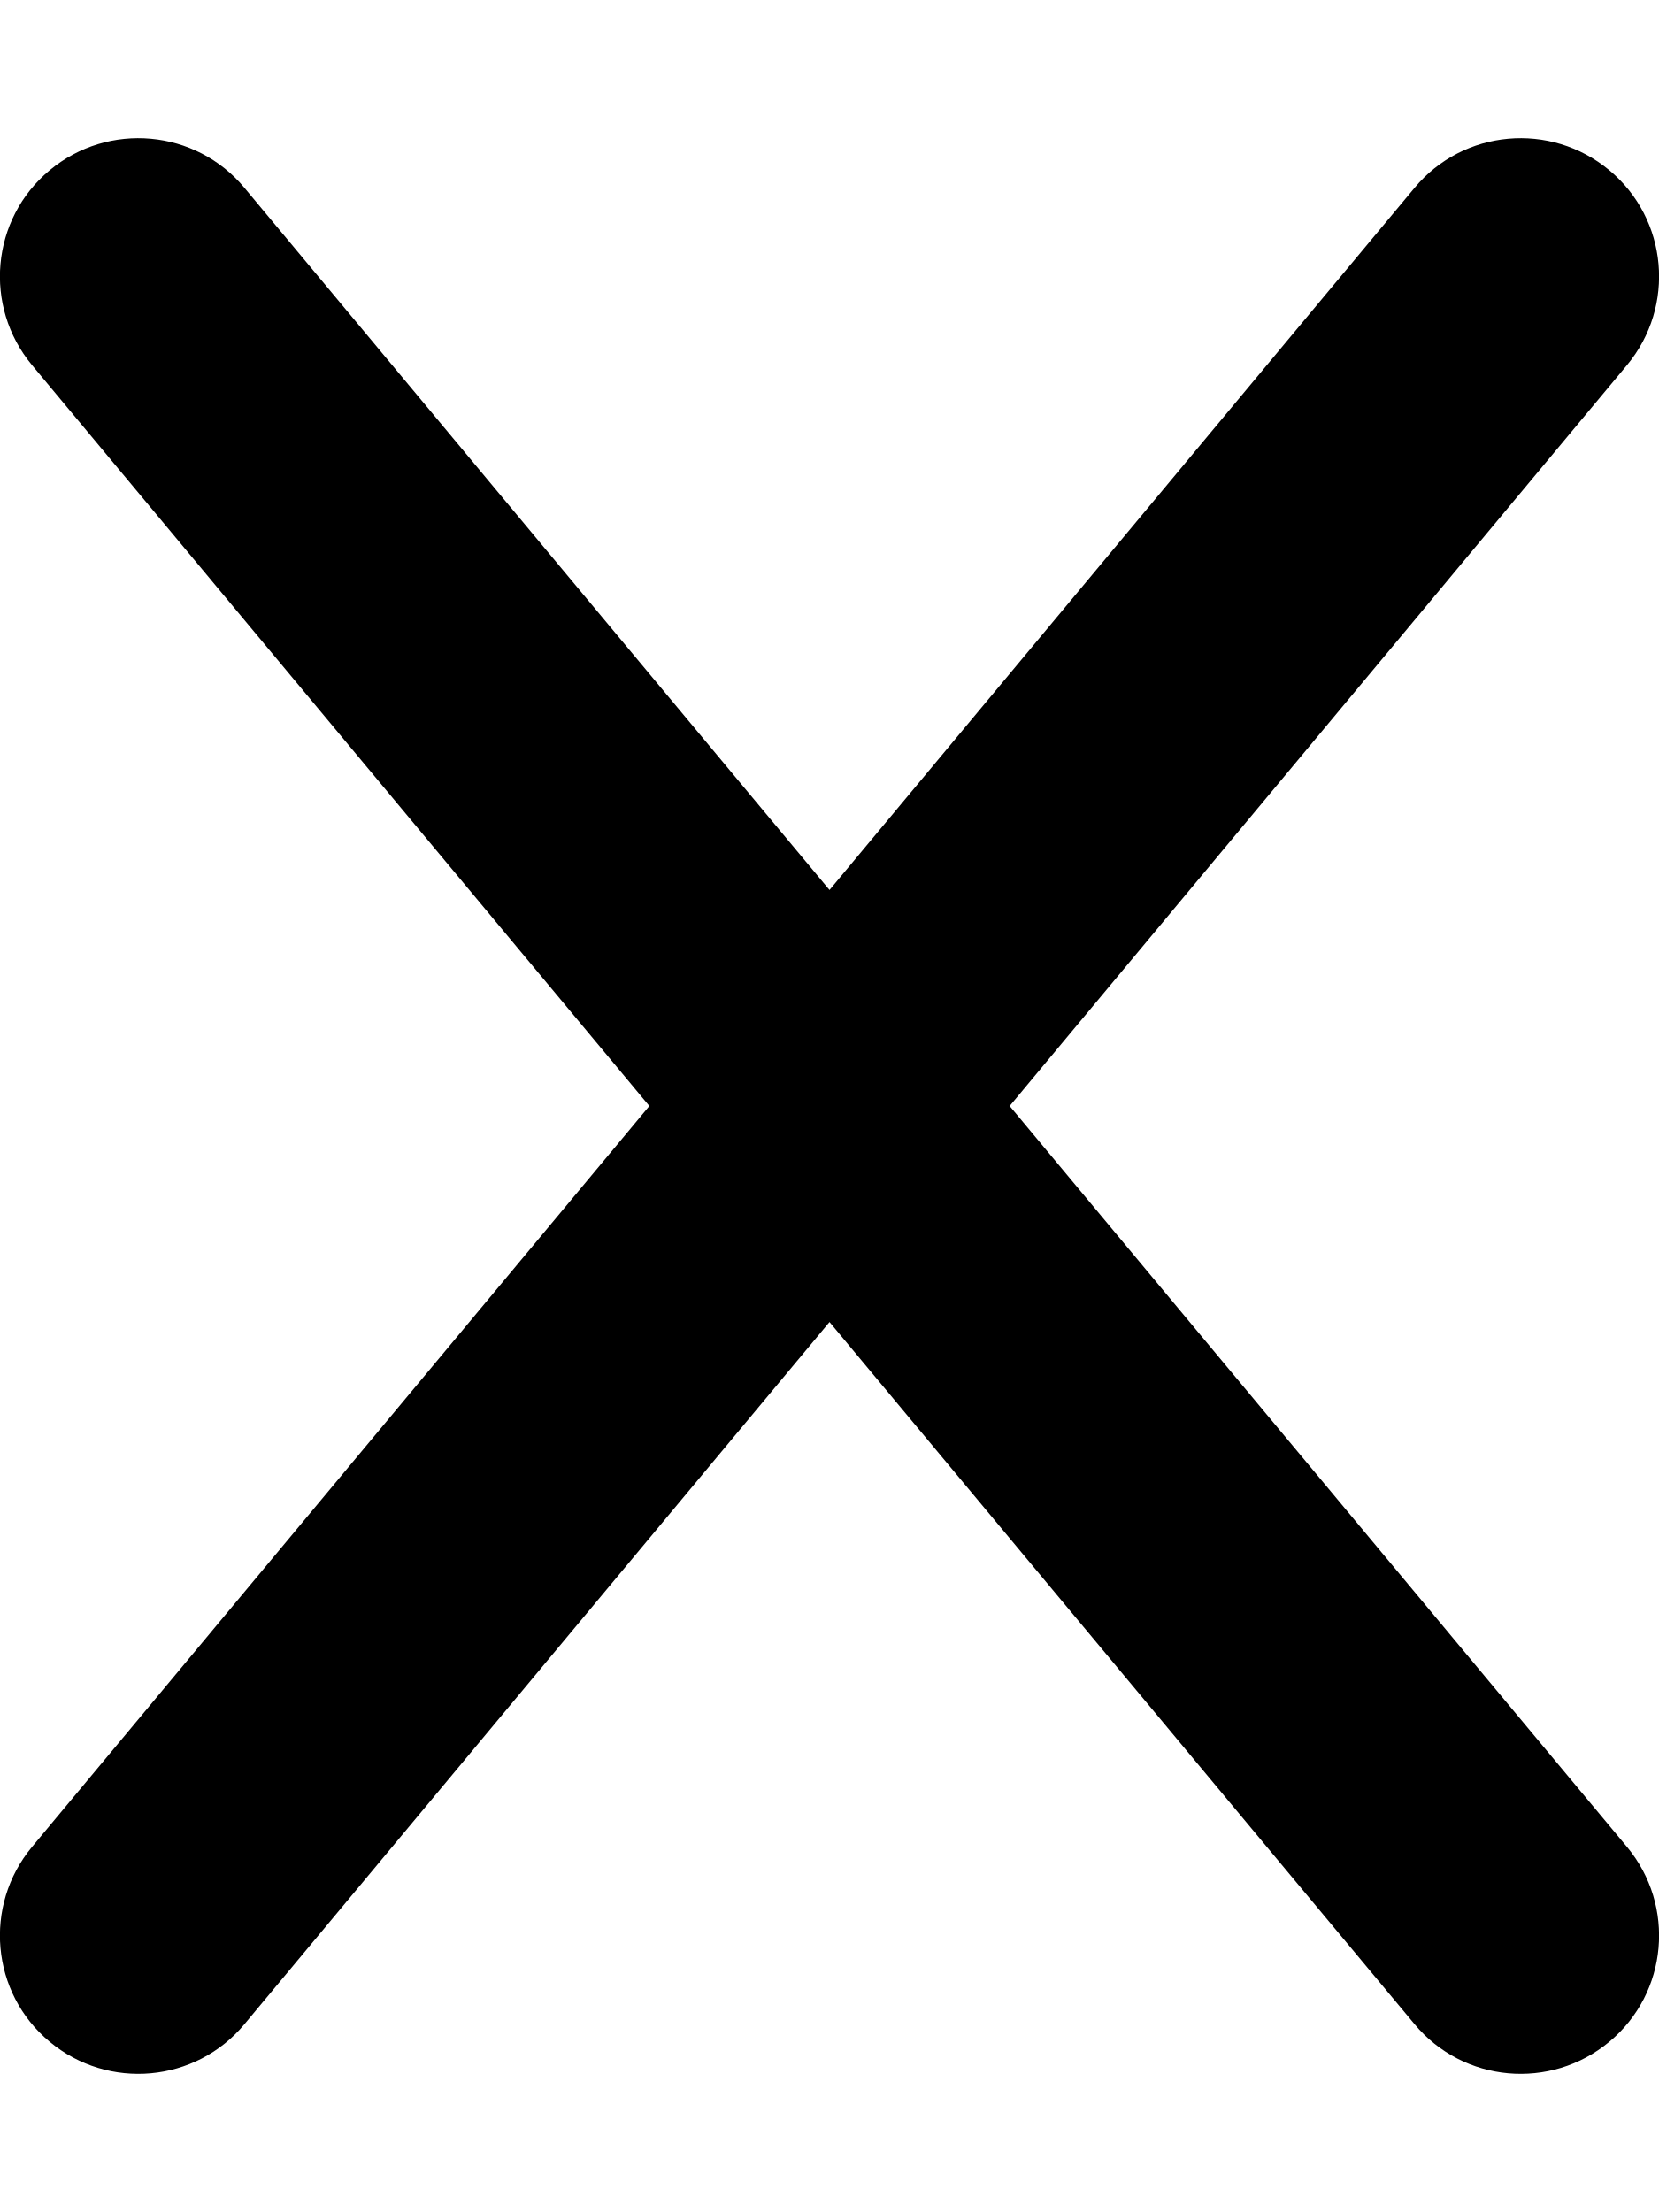
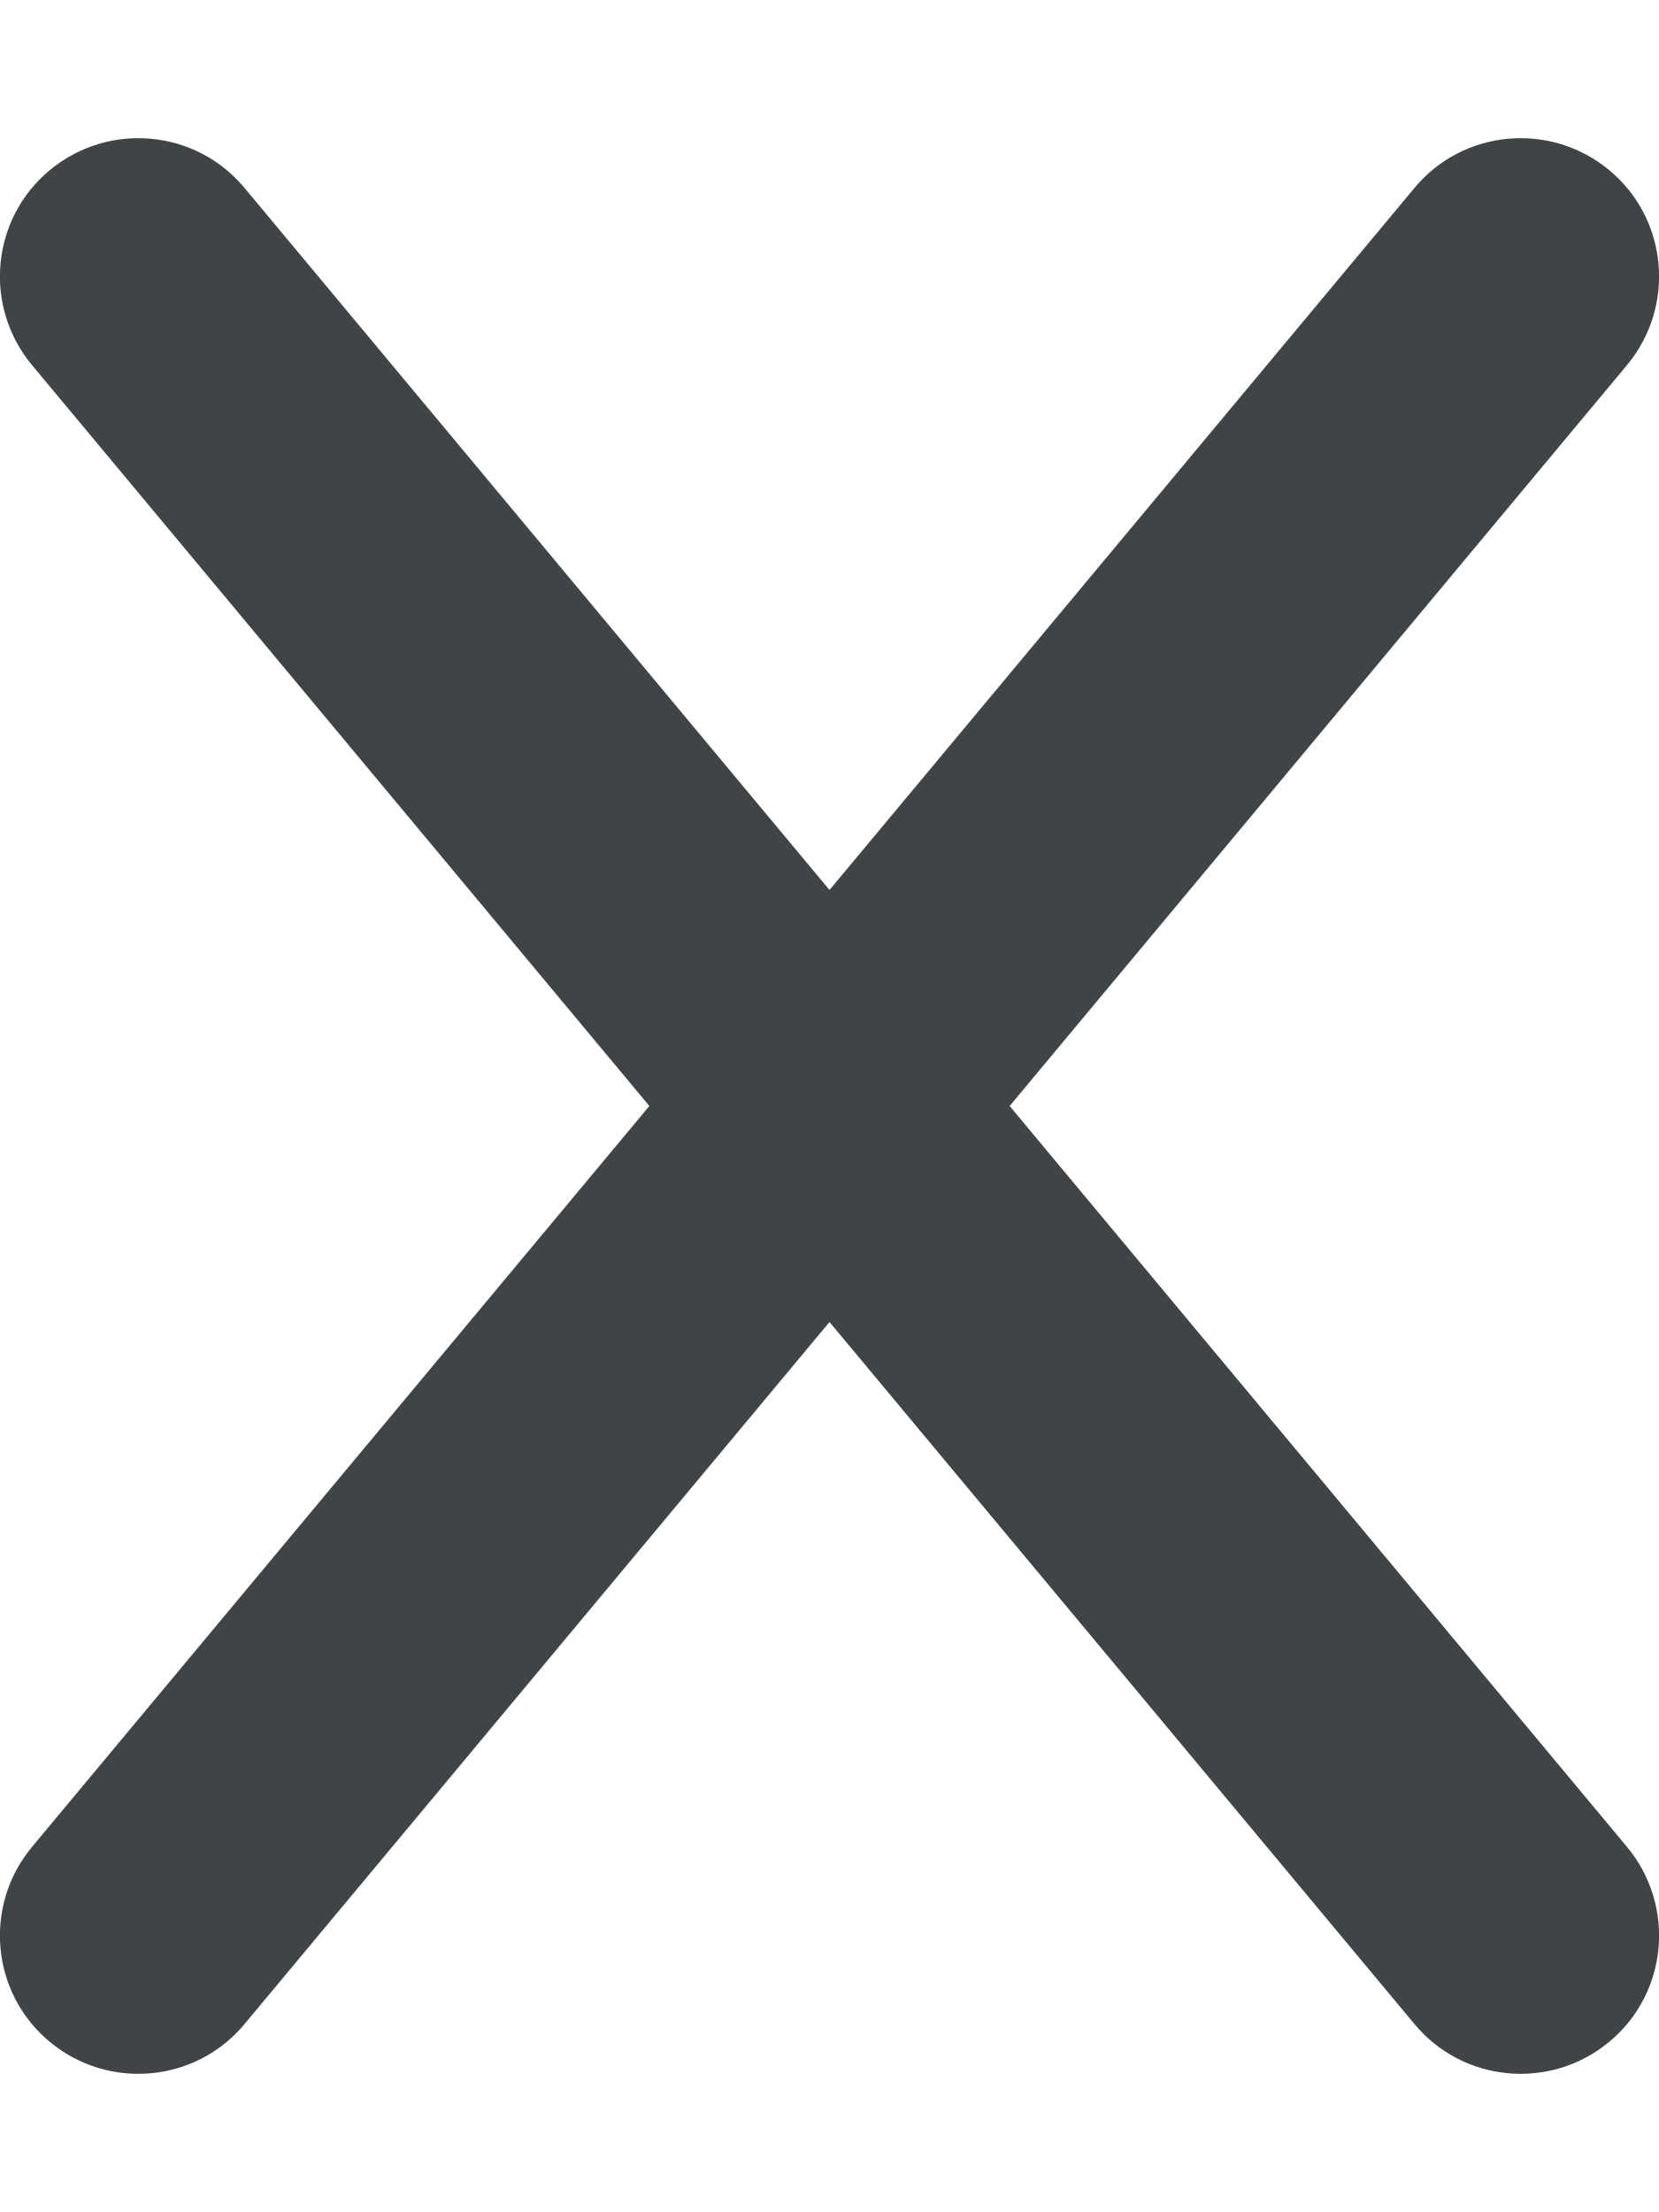
<svg xmlns="http://www.w3.org/2000/svg" viewBox="0 0 384 512">
-   <path d="M376.6 84.5c11.3-13.6 9.5-33.8-4.1-45.1s-33.8-9.5-45.1 4.1L192 206 56.6 43.5C45.3 29.9 25.1 28.1 11.5 39.4S-3.9 70.9 7.4 84.5L150.3 256 7.4 427.5c-11.3 13.6-9.5 33.8 4.1 45.1s33.8 9.5 45.1-4.1L192 306 327.4 468.5c11.3 13.6 31.5 15.4 45.1 4.1s15.4-31.5 4.1-45.1L233.7 256 376.6 84.5z" />
+   <path fill="#3f4547" d="M376.6 84.5c11.3-13.6 9.5-33.8-4.1-45.1s-33.8-9.5-45.1 4.1L192 206 56.6 43.5C45.3 29.9 25.1 28.1 11.5 39.4S-3.9 70.9 7.4 84.5L150.3 256 7.4 427.5c-11.3 13.6-9.5 33.8 4.1 45.1s33.8 9.5 45.1-4.1L192 306 327.4 468.5c11.3 13.6 31.5 15.4 45.1 4.1s15.4-31.5 4.1-45.1L233.7 256 376.6 84.5z" />
</svg>
